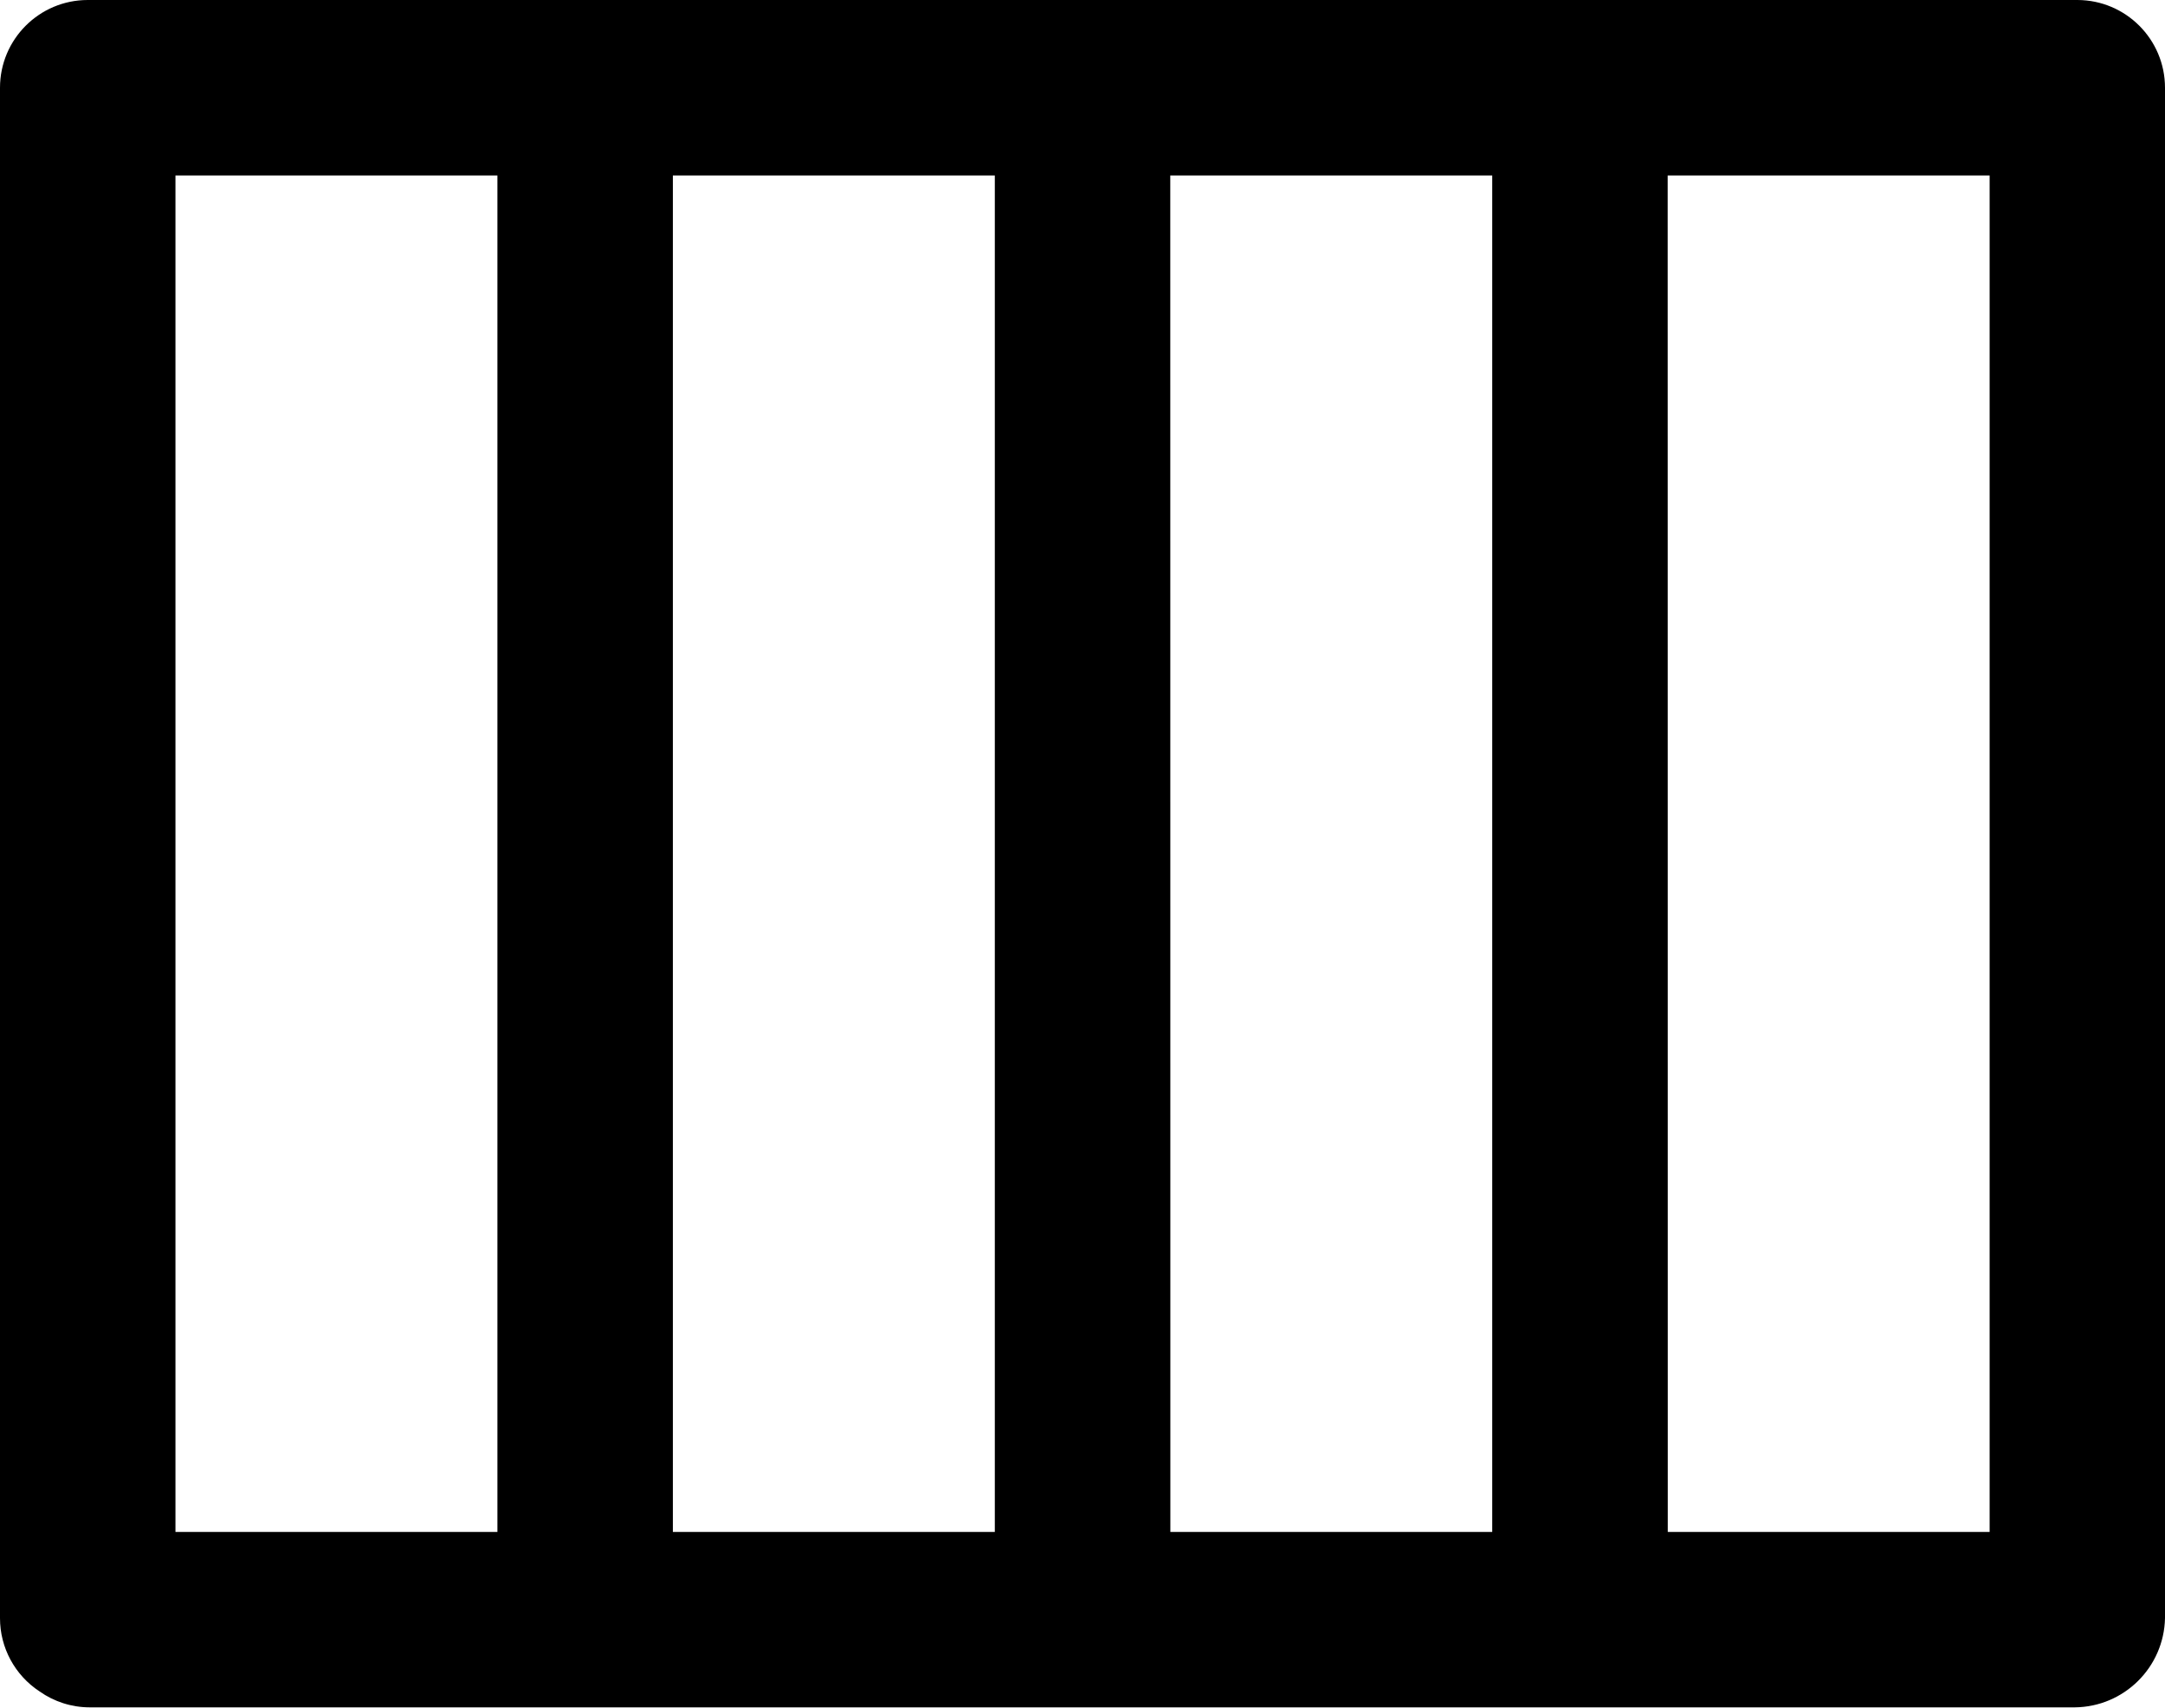
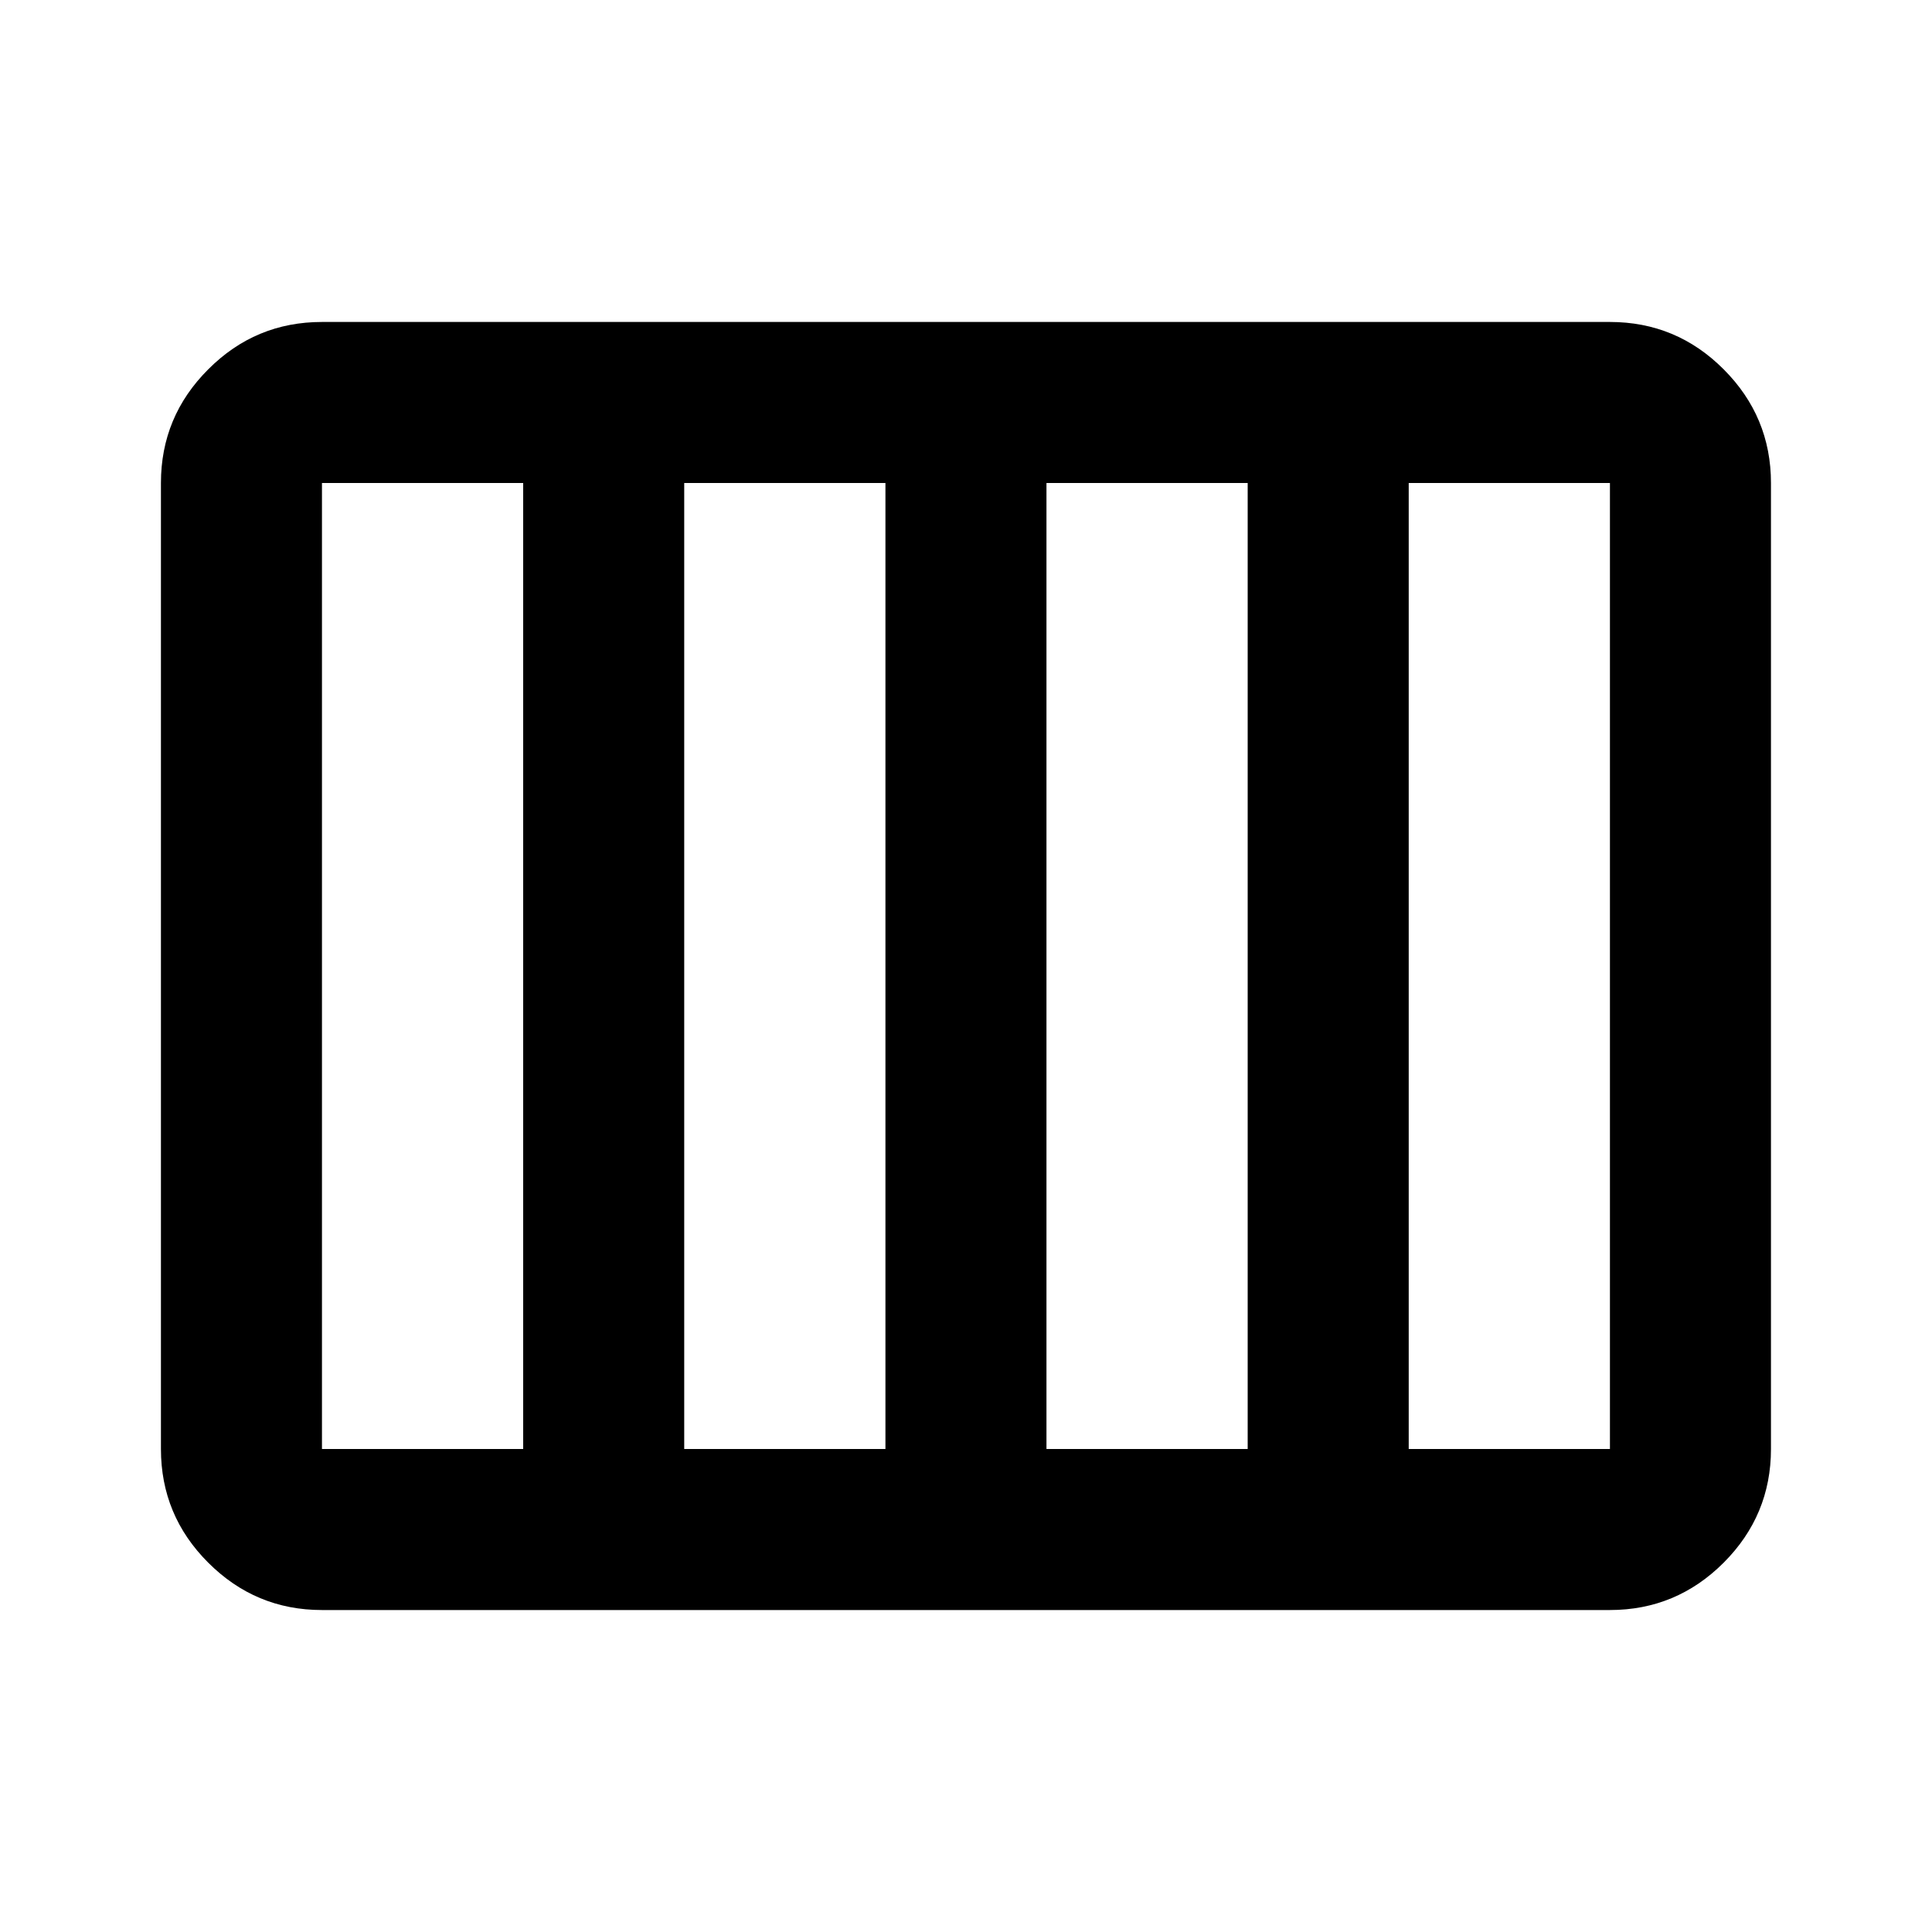
- <svg xmlns="http://www.w3.org/2000/svg" viewBox="0 0 24 18.925">
-   <path d="M23.029,5.486H.973A.973.973,0,0,0,0,6.459V23.422a.97.97,0,0,0,.438.811.965.965,0,0,0,.556.177H23a1.01,1.01,0,0,0,1-.989V6.459a.973.973,0,0,0-.971-.973ZM1.945,7.431H5.514V22.466H1.945Zm5.514,0h3.569V22.466H7.459Zm5.514,0h3.569V22.466H12.974Zm5.514,0h3.569V22.466H18.488Z" transform="translate(0 -5.486)" />
+ <svg xmlns="http://www.w3.org/2000/svg" viewBox="0 0 20 20">
+   <path d="M3.333 16.667C2.874 16.667 2.482 16.503 2.156 16.177C1.829 15.851 1.666 15.458 1.666 15V5C1.666 4.542 1.829 4.149 2.156 3.823C2.482 3.496 2.874 3.333 3.333 3.333H16.666C17.124 3.333 17.517 3.496 17.843 3.823C18.169 4.149 18.333 4.542 18.333 5V15C18.333 15.458 18.169 15.851 17.843 16.177C17.517 16.503 17.124 16.667 16.666 16.667H3.333ZM10.833 15H12.916V5H10.833V15ZM7.083 15H9.166V5H7.083V15ZM3.333 15H5.416V5H3.333V15ZM14.583 15H16.666V5H14.583V15Z" />
</svg>
